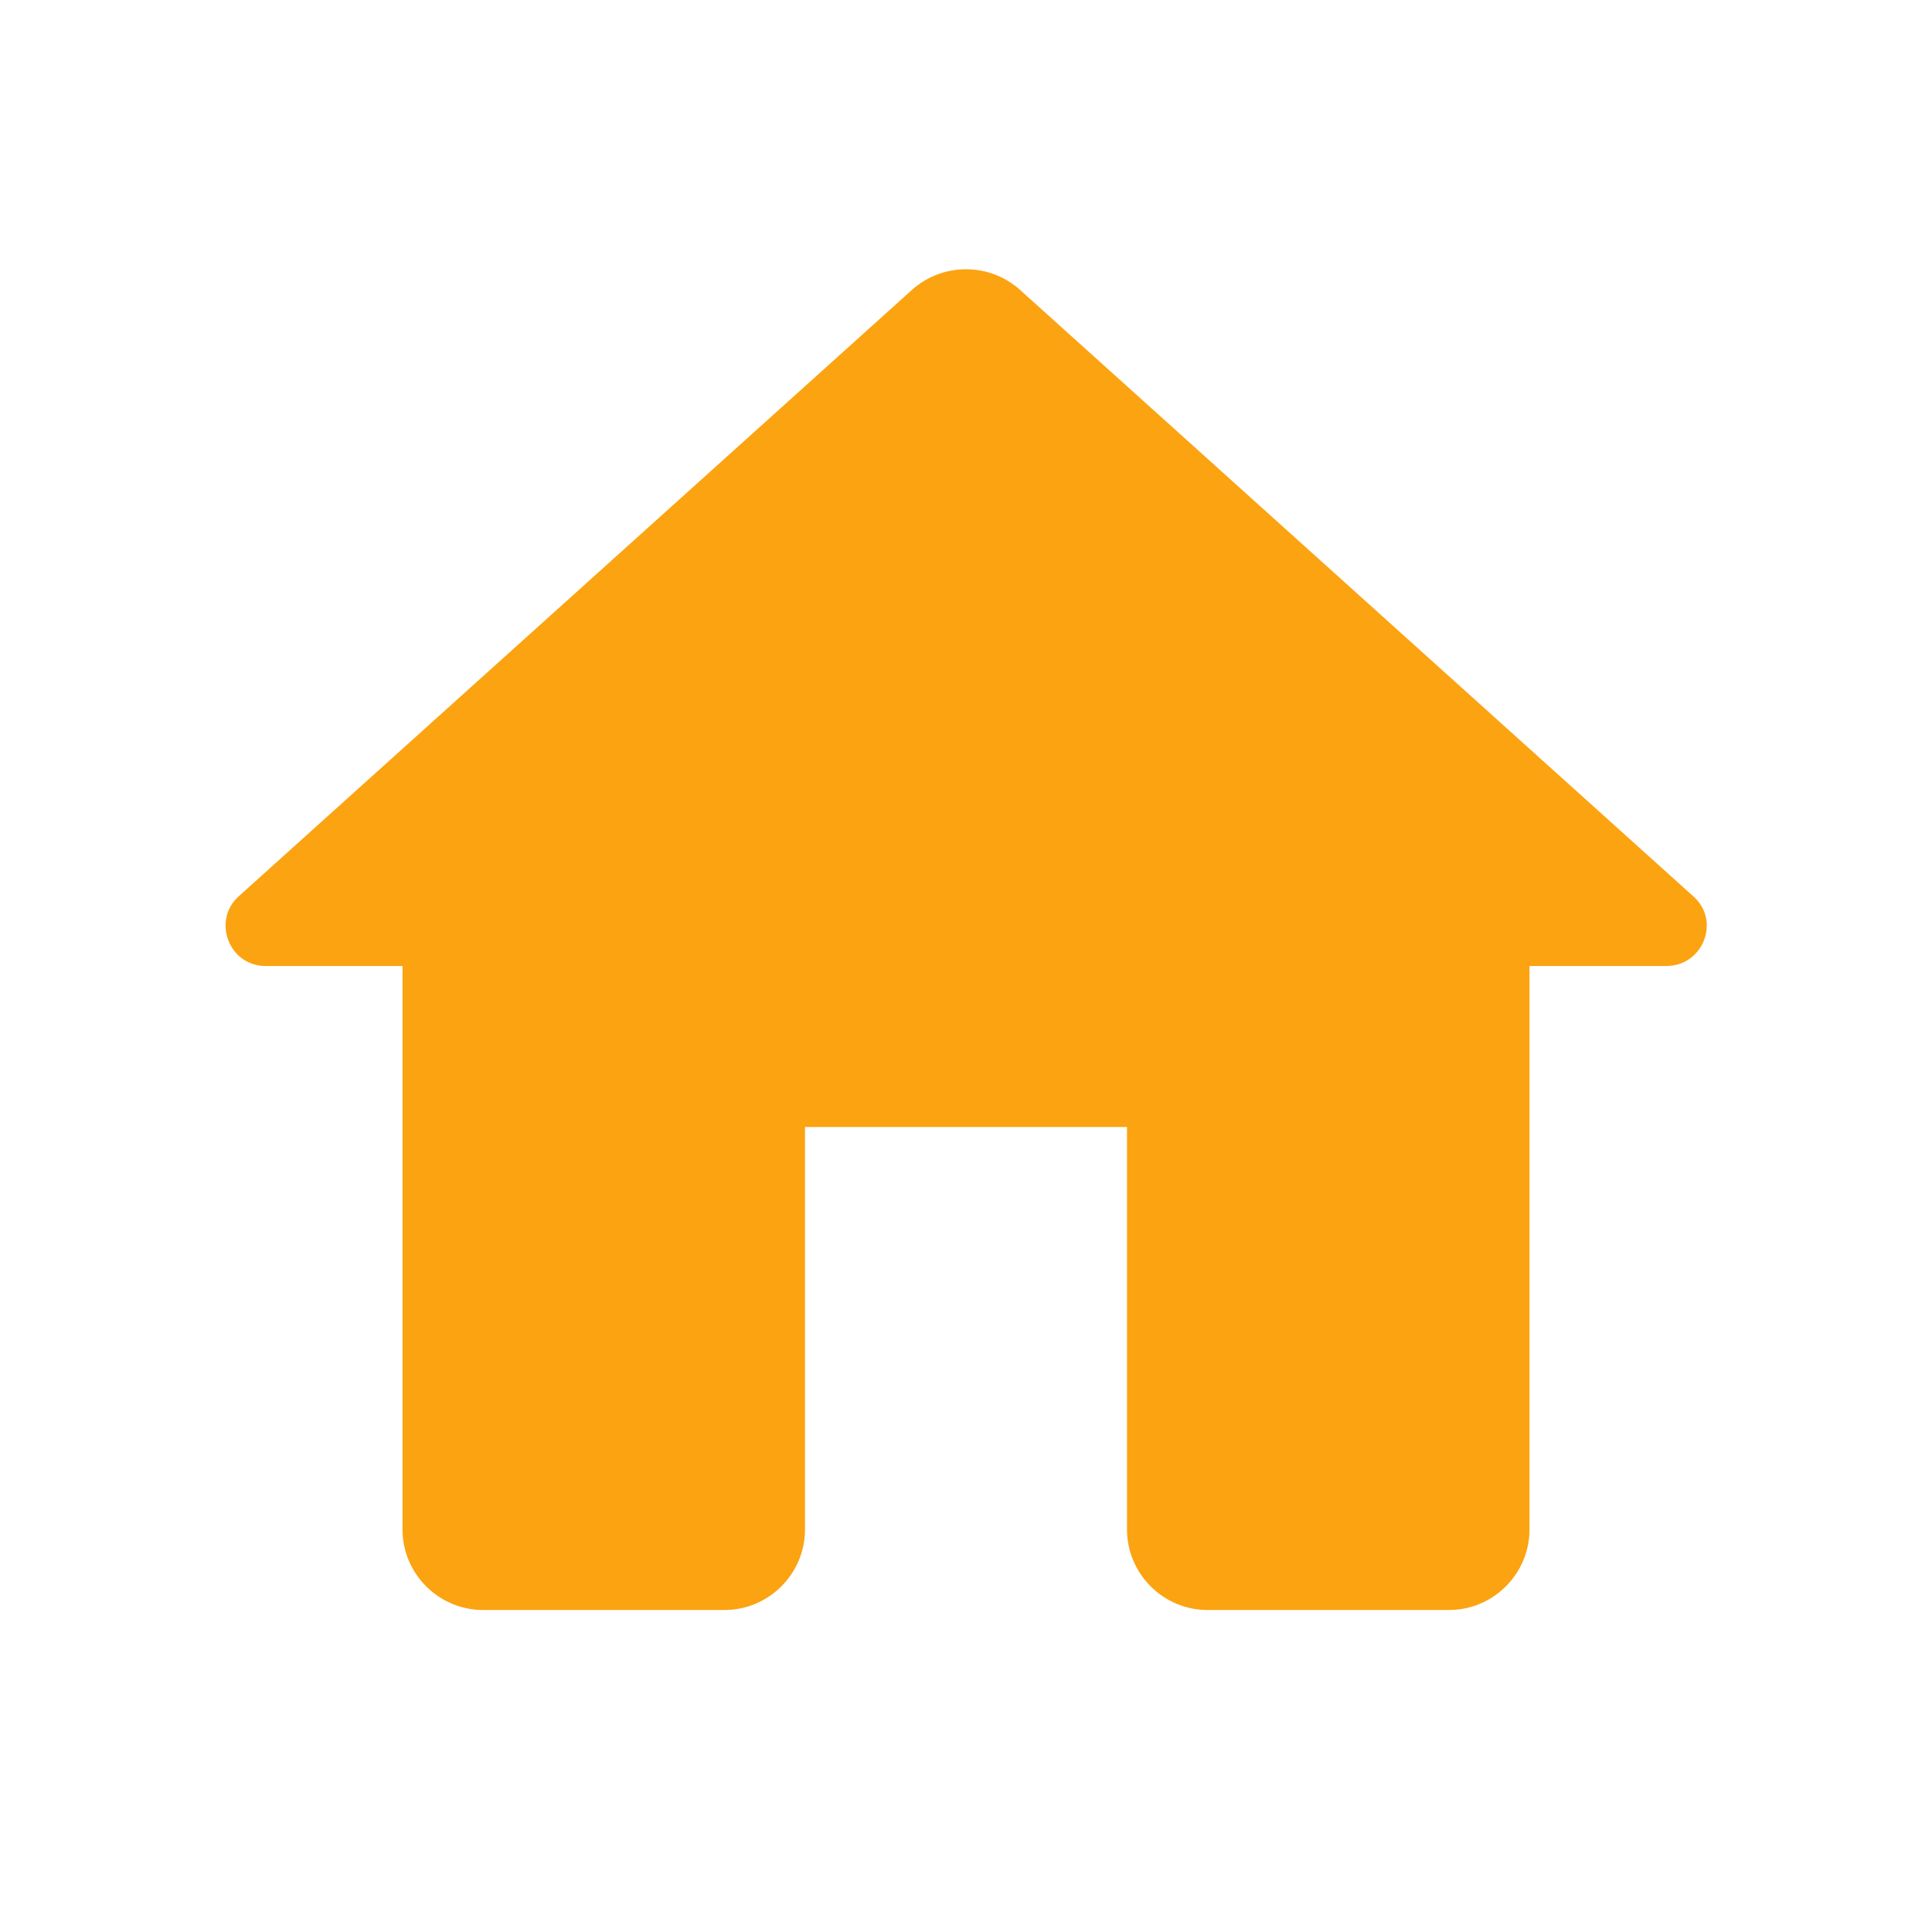
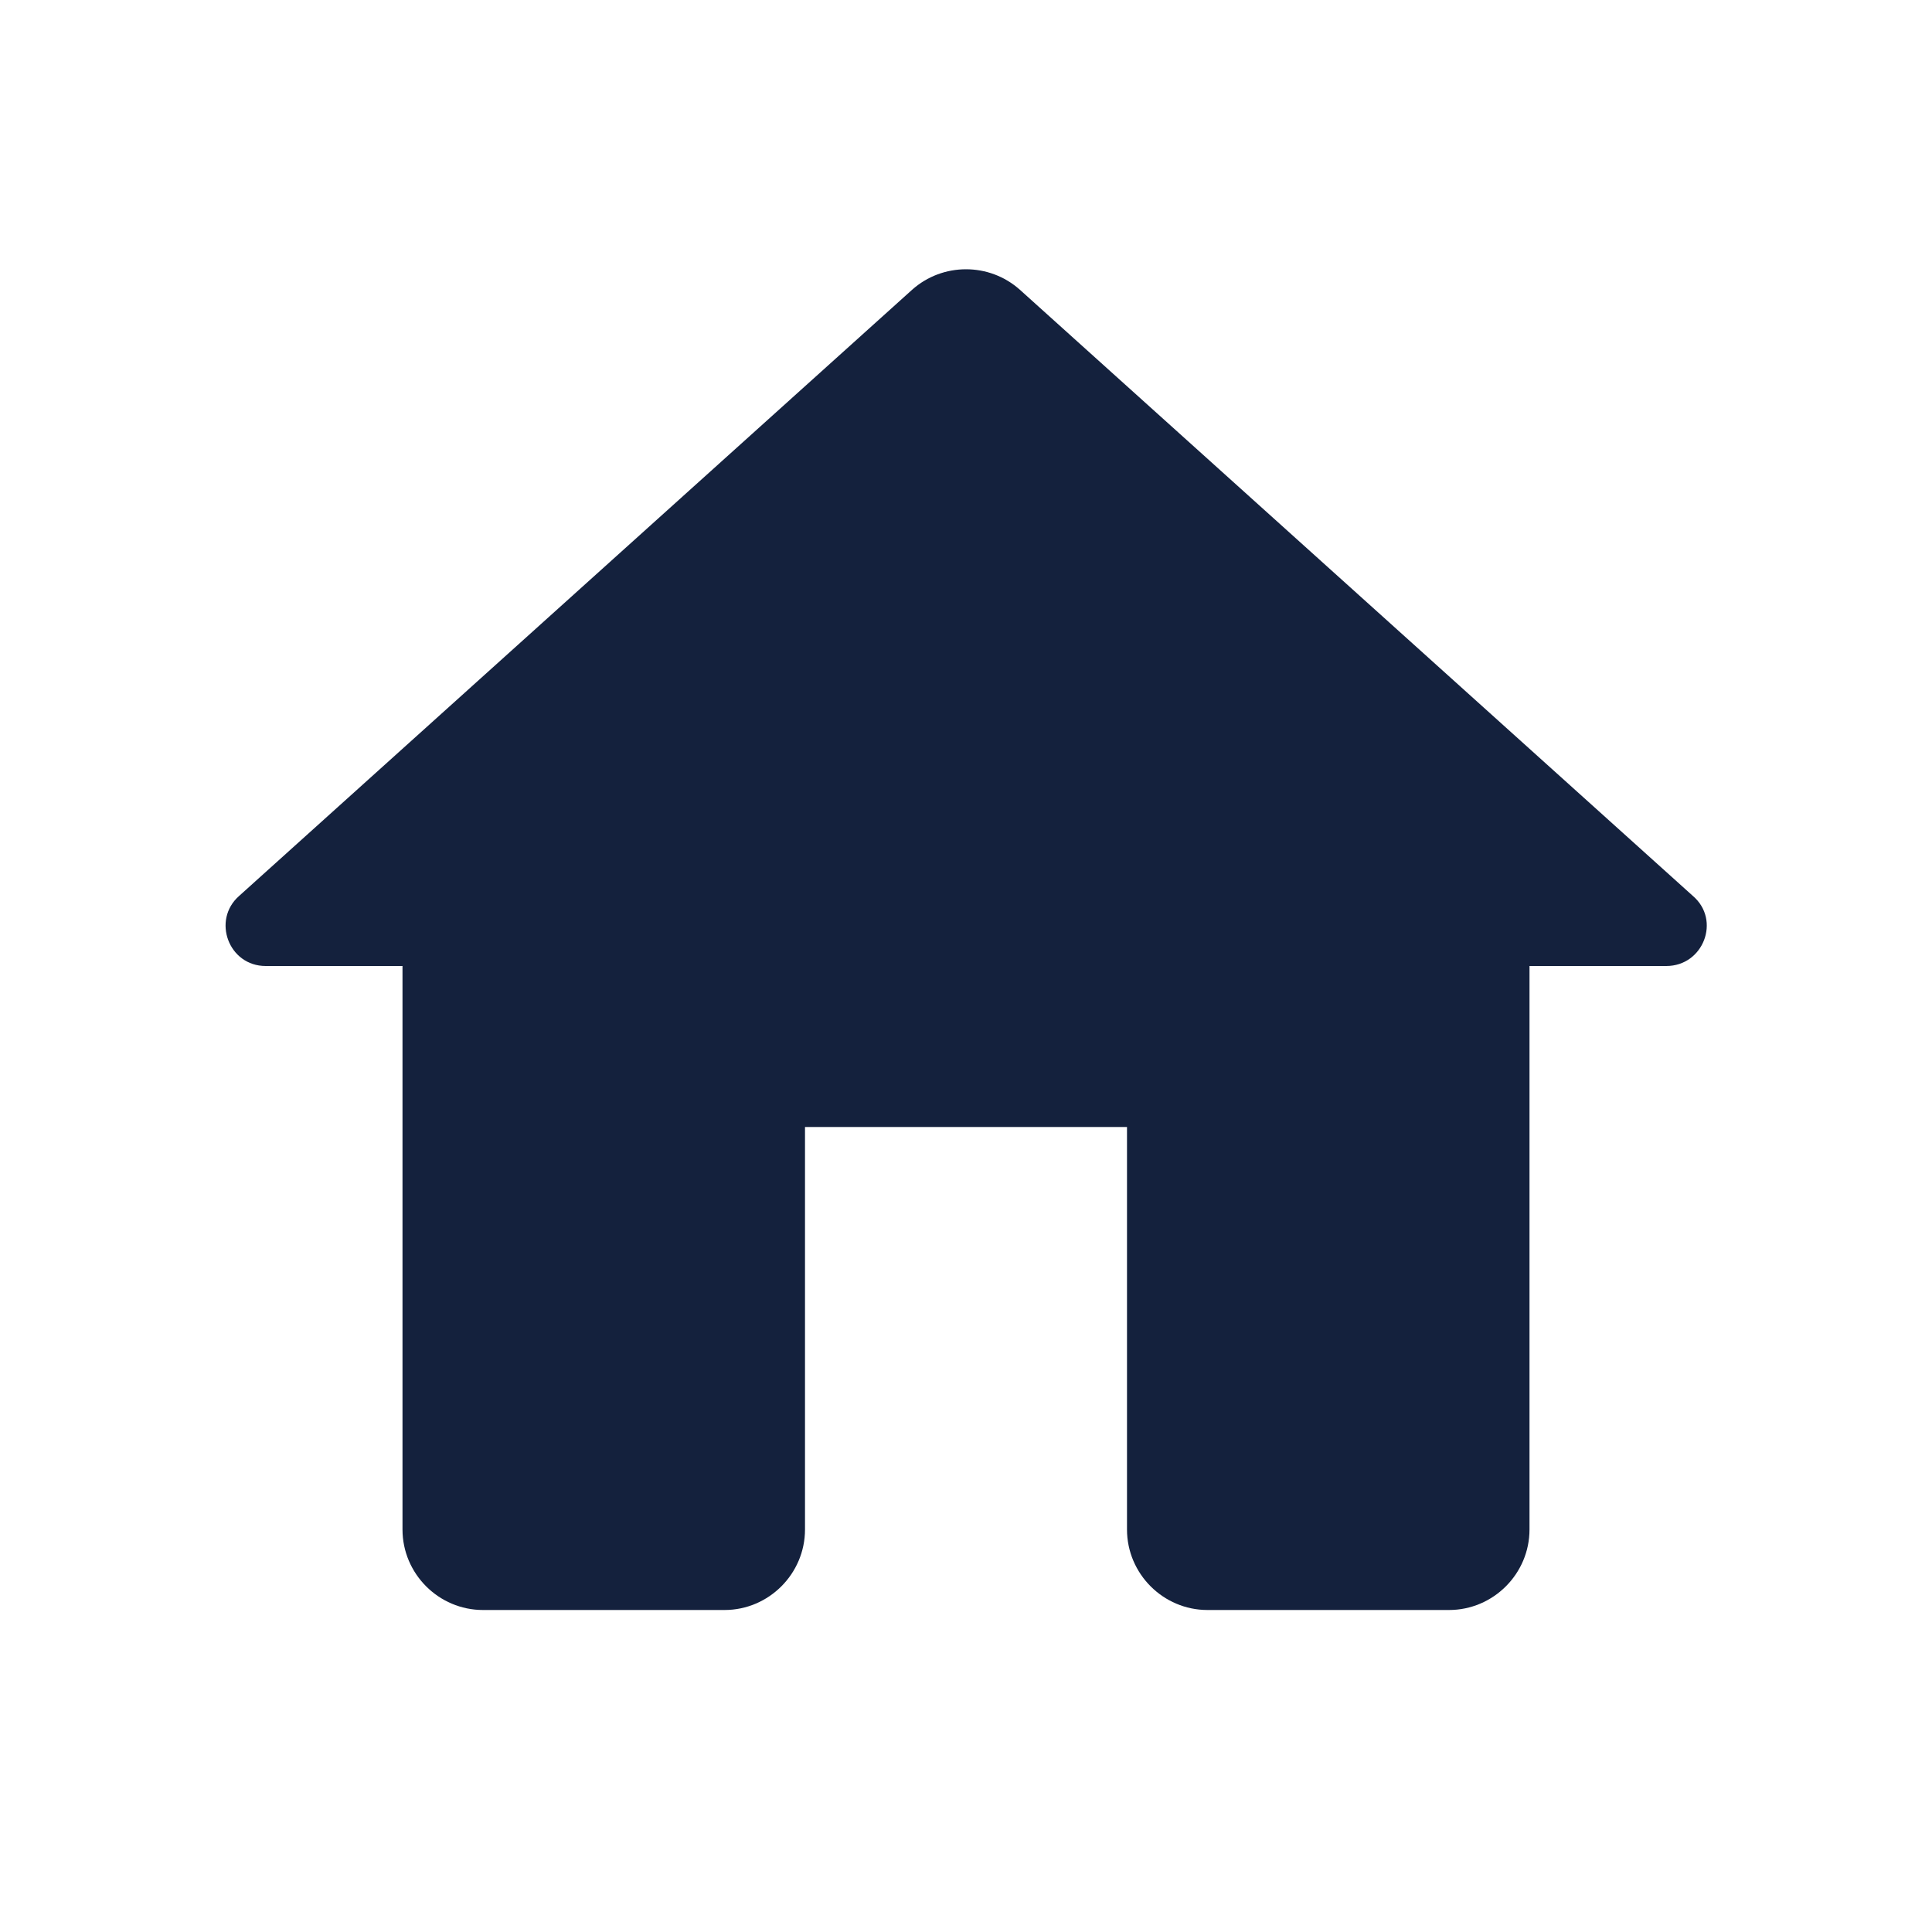
- <svg xmlns="http://www.w3.org/2000/svg" height="24px" viewBox="0 0 24 24" width="24px" fill="#FCA311">
+ <svg xmlns="http://www.w3.org/2000/svg" height="24px" viewBox="0 0 24 24" width="24px" fill="#14213D">
  <path d="M0 0h24v24H0V0z" fill="none" />
  <path d="M10 19v-5h4v5c0 .55.45 1 1 1h3c.55 0 1-.45 1-1v-7h1.7c.46 0 .68-.57.33-.87L12.67 3.6c-.38-.34-.96-.34-1.34 0l-8.36 7.53c-.34.3-.13.87.33.87H5v7c0 .55.45 1 1 1h3c.55 0 1-.45 1-1z" />
</svg>
